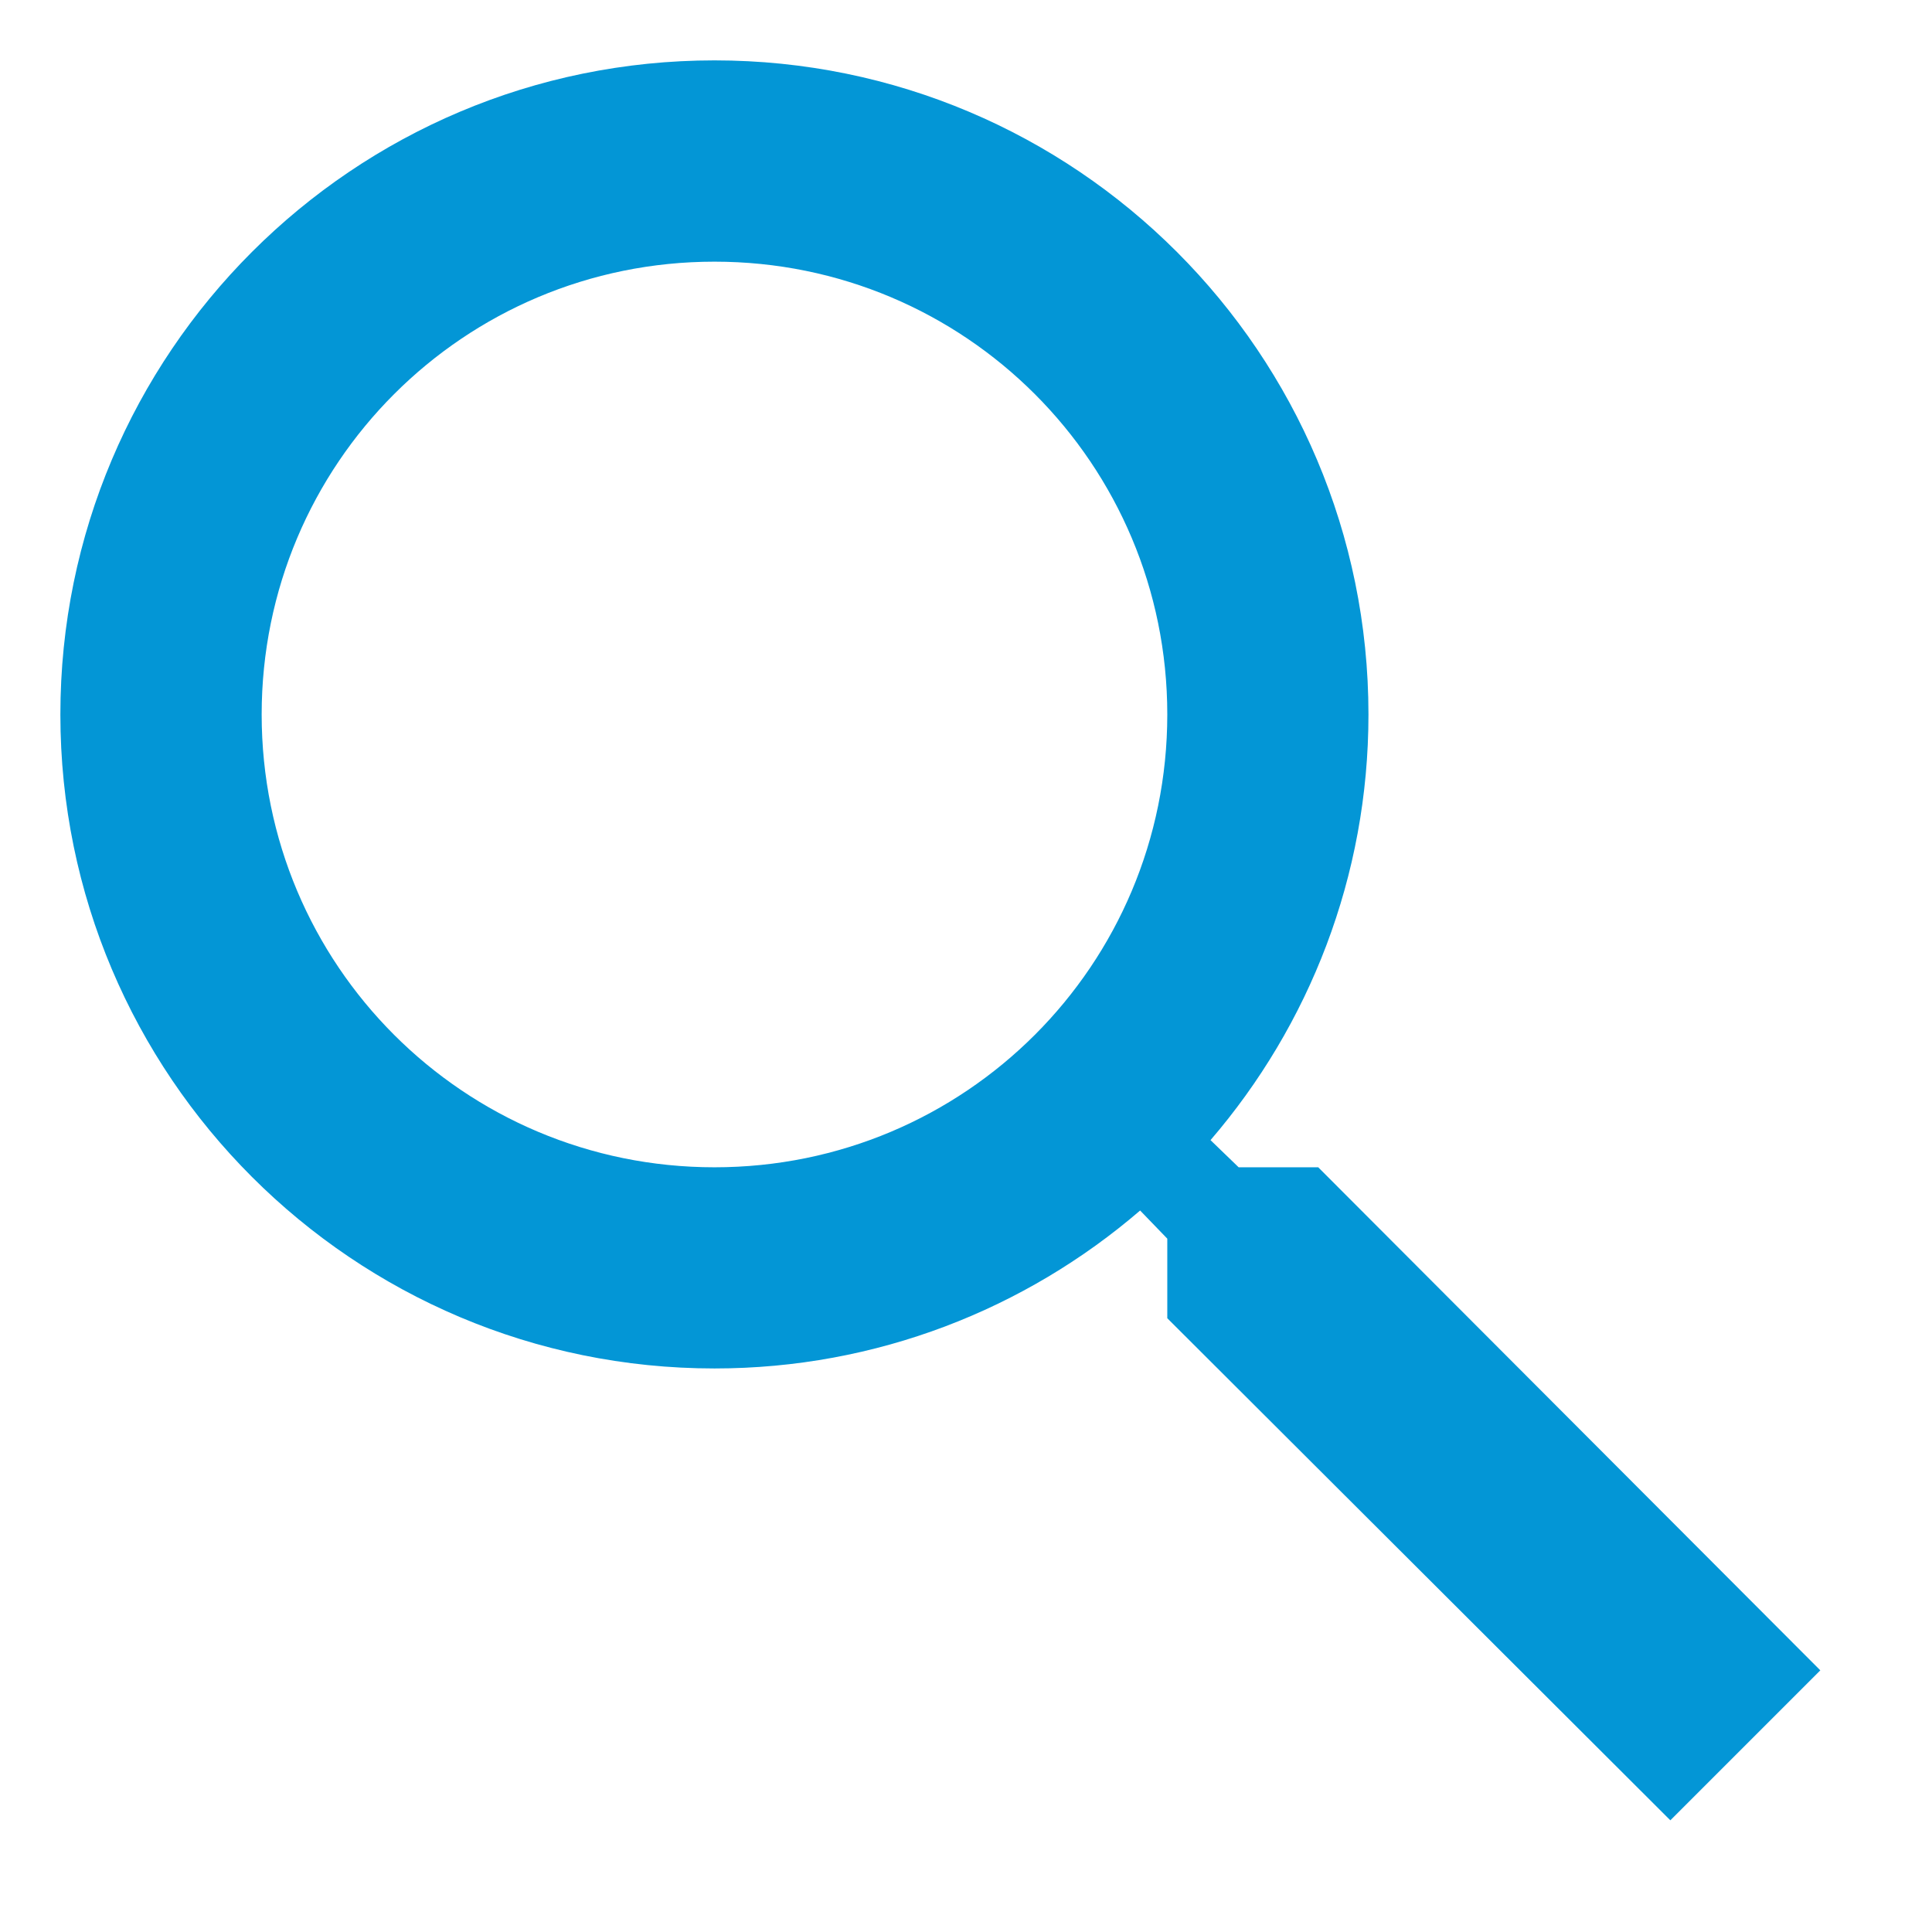
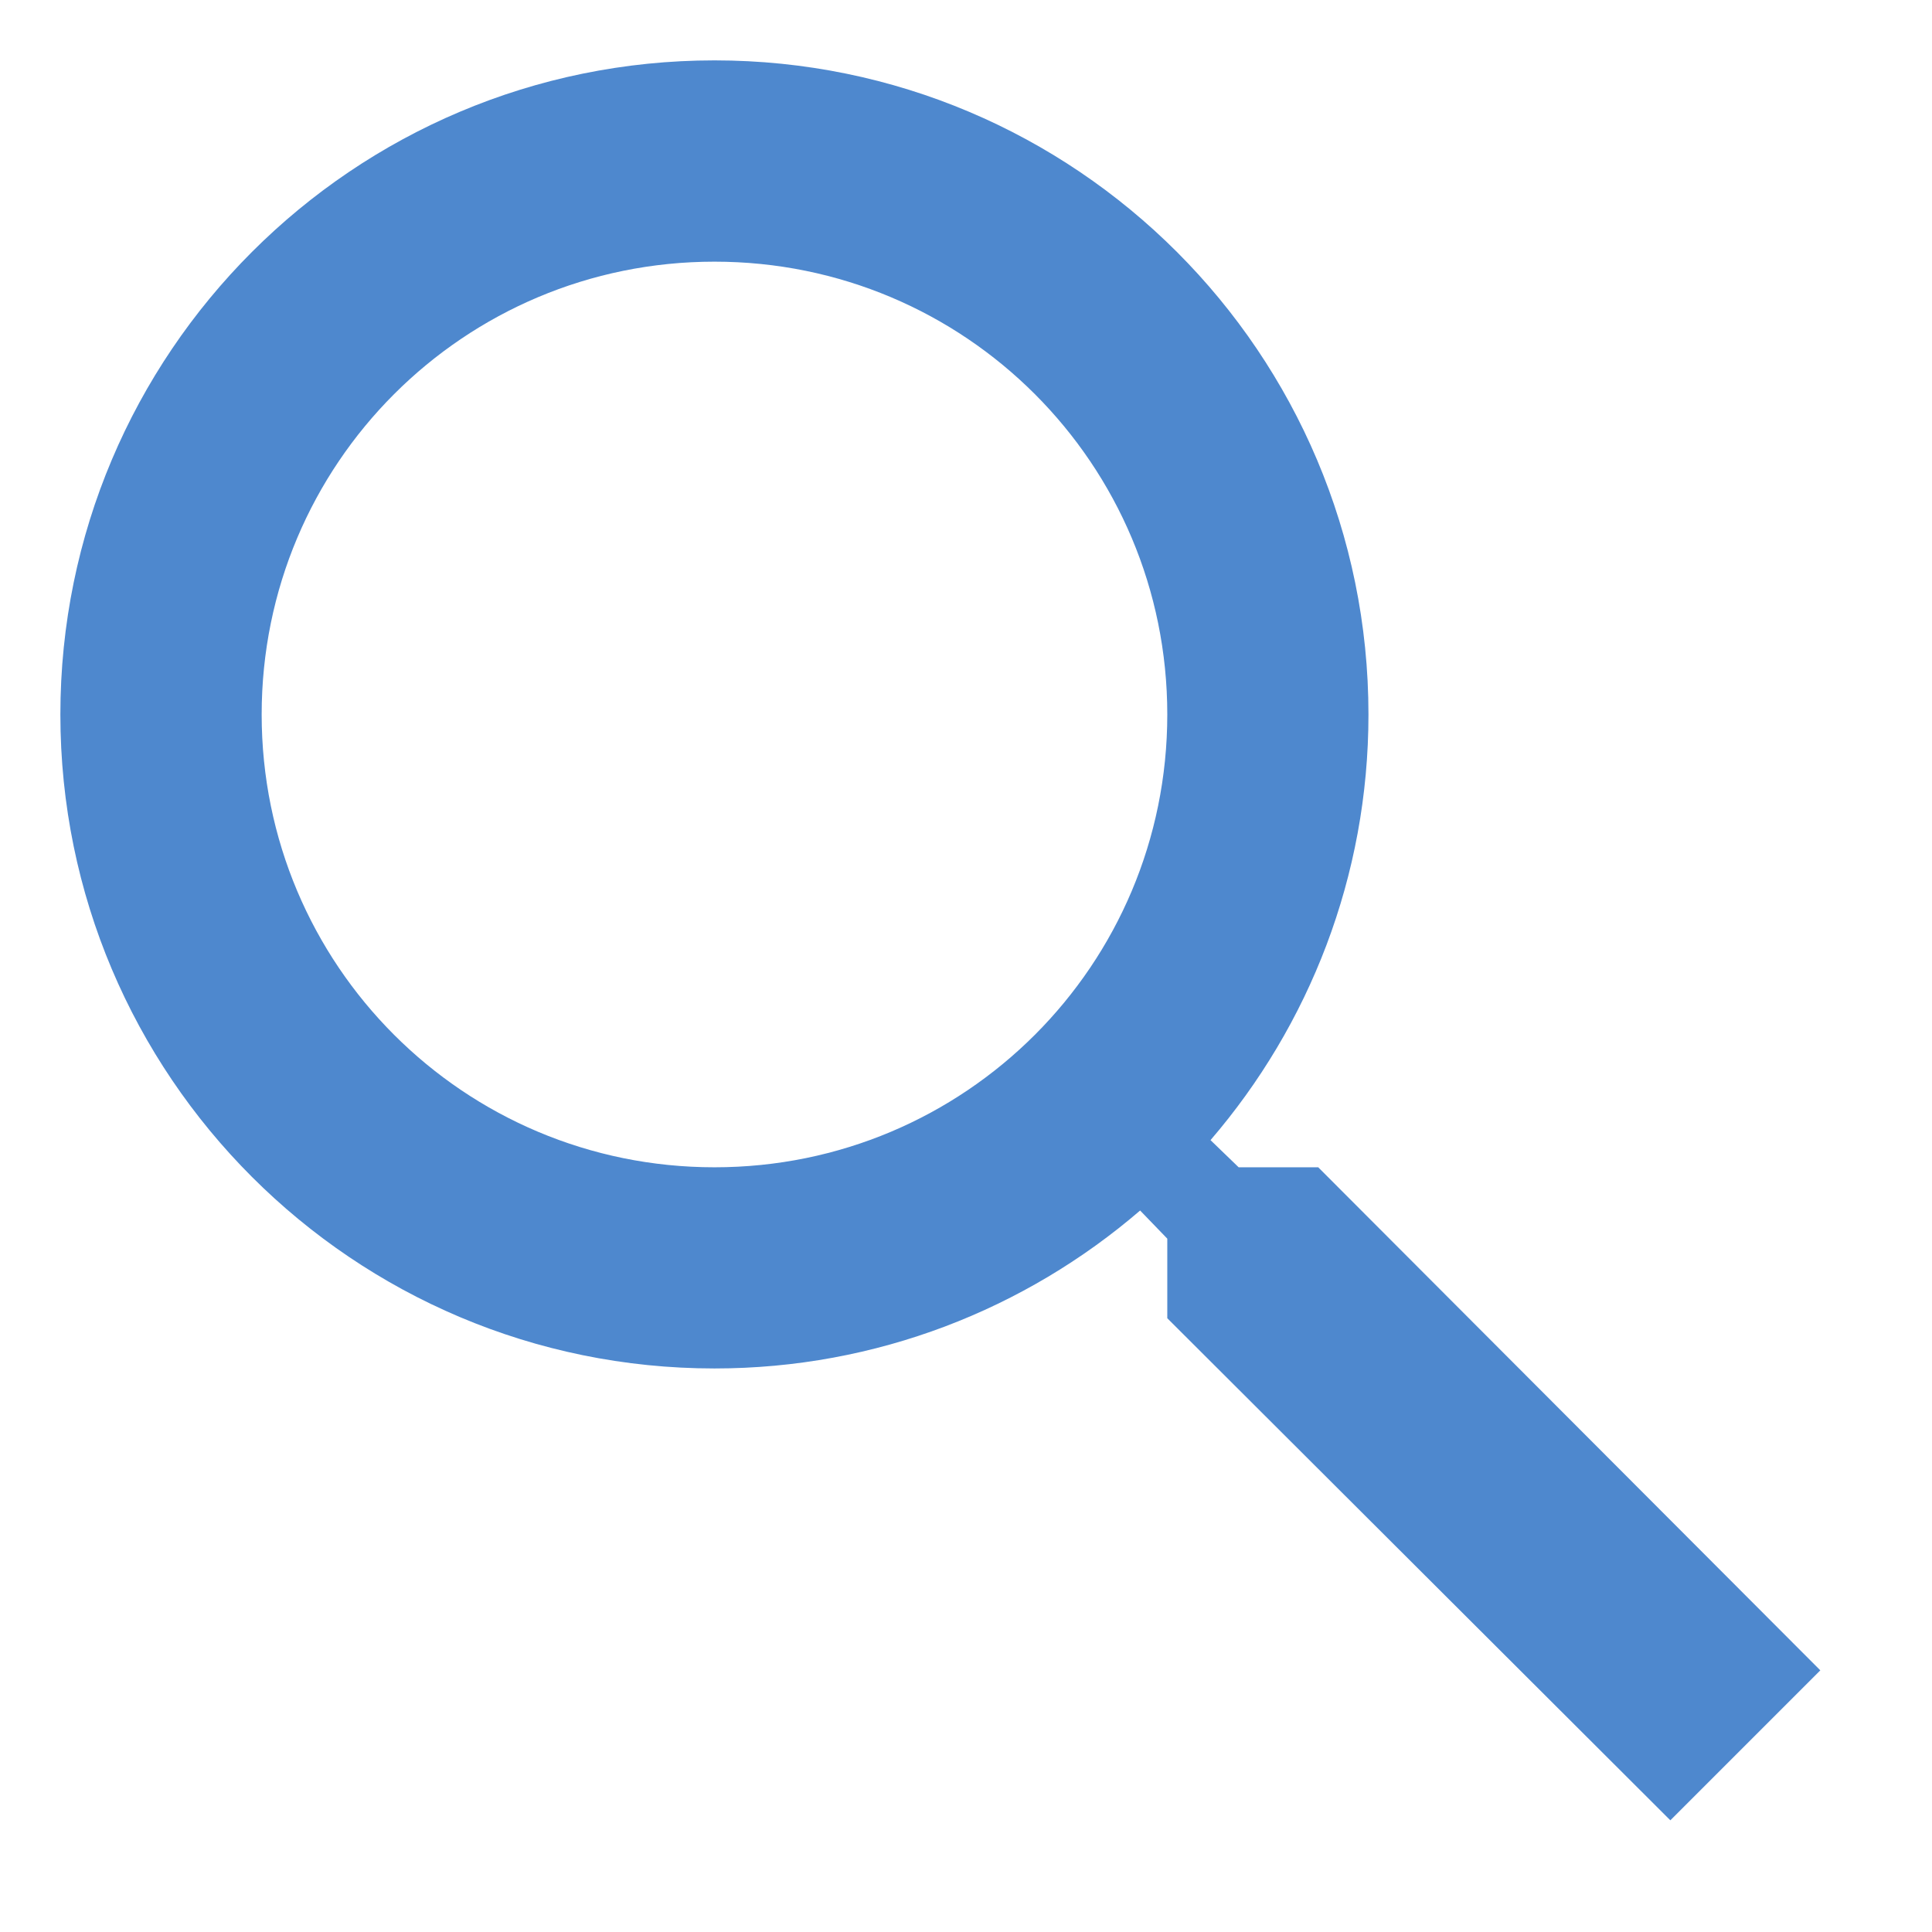
<svg xmlns="http://www.w3.org/2000/svg" width="16" height="16" viewBox="0 0 16 16" fill="none">
-   <path d="M10.917 9.667H10.258L10.025 9.442C10.842 8.492 11.333 7.258 11.333 5.917C11.333 2.925 8.908 0.5 5.917 0.5C2.925 0.5 0.5 2.925 0.5 5.917C0.5 8.908 2.925 11.333 5.917 11.333C7.258 11.333 8.492 10.842 9.442 10.025L9.667 10.258V10.917L13.833 15.075L15.075 13.833L10.917 9.667ZM5.917 9.667C3.842 9.667 2.167 7.992 2.167 5.917C2.167 3.842 3.842 2.167 5.917 2.167C7.992 2.167 9.667 3.842 9.667 5.917C9.667 7.992 7.992 9.667 5.917 9.667Z" fill="#0396D6" />
+   <path d="M10.917 9.667H10.258L10.025 9.442C10.842 8.492 11.333 7.258 11.333 5.917C11.333 2.925 8.908 0.5 5.917 0.5C2.925 0.5 0.5 2.925 0.5 5.917C0.5 8.908 2.925 11.333 5.917 11.333C7.258 11.333 8.492 10.842 9.442 10.025L9.667 10.258V10.917L13.833 15.075L15.075 13.833L10.917 9.667ZM5.917 9.667C3.842 9.667 2.167 7.992 2.167 5.917C2.167 3.842 3.842 2.167 5.917 2.167C7.992 2.167 9.667 3.842 9.667 5.917C9.667 7.992 7.992 9.667 5.917 9.667Z" fill="#4E88CE" />
</svg>
